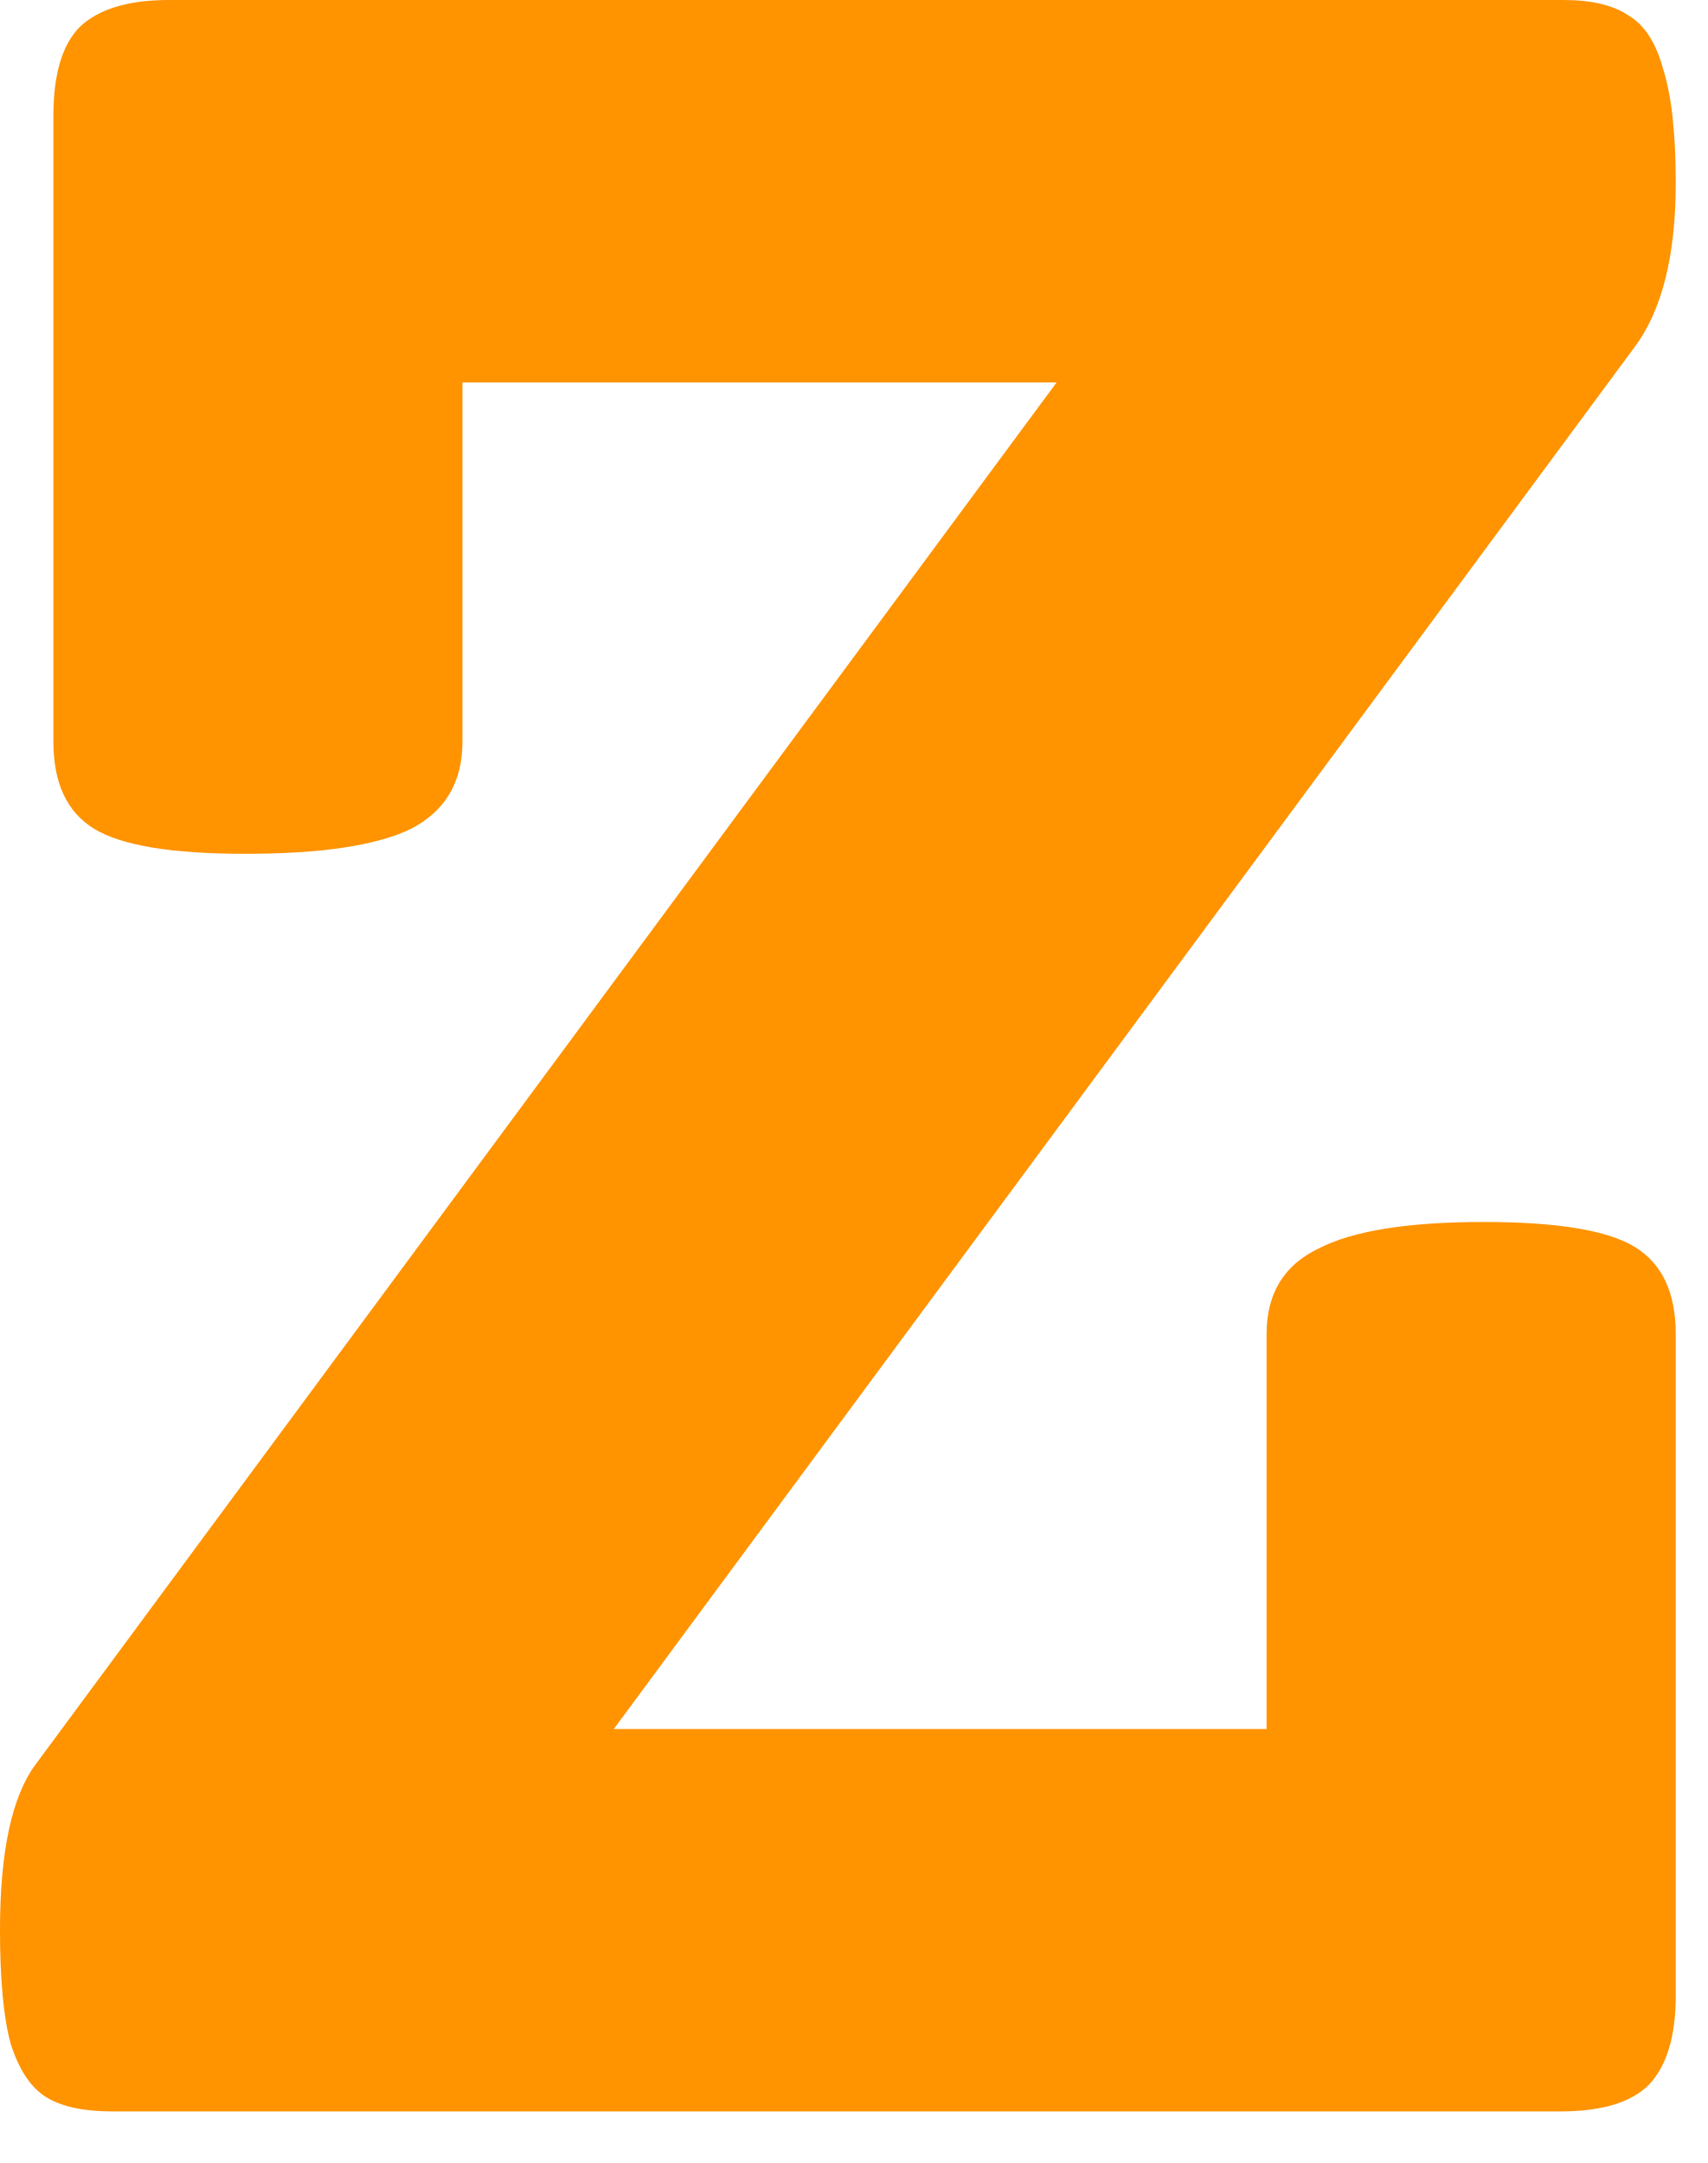
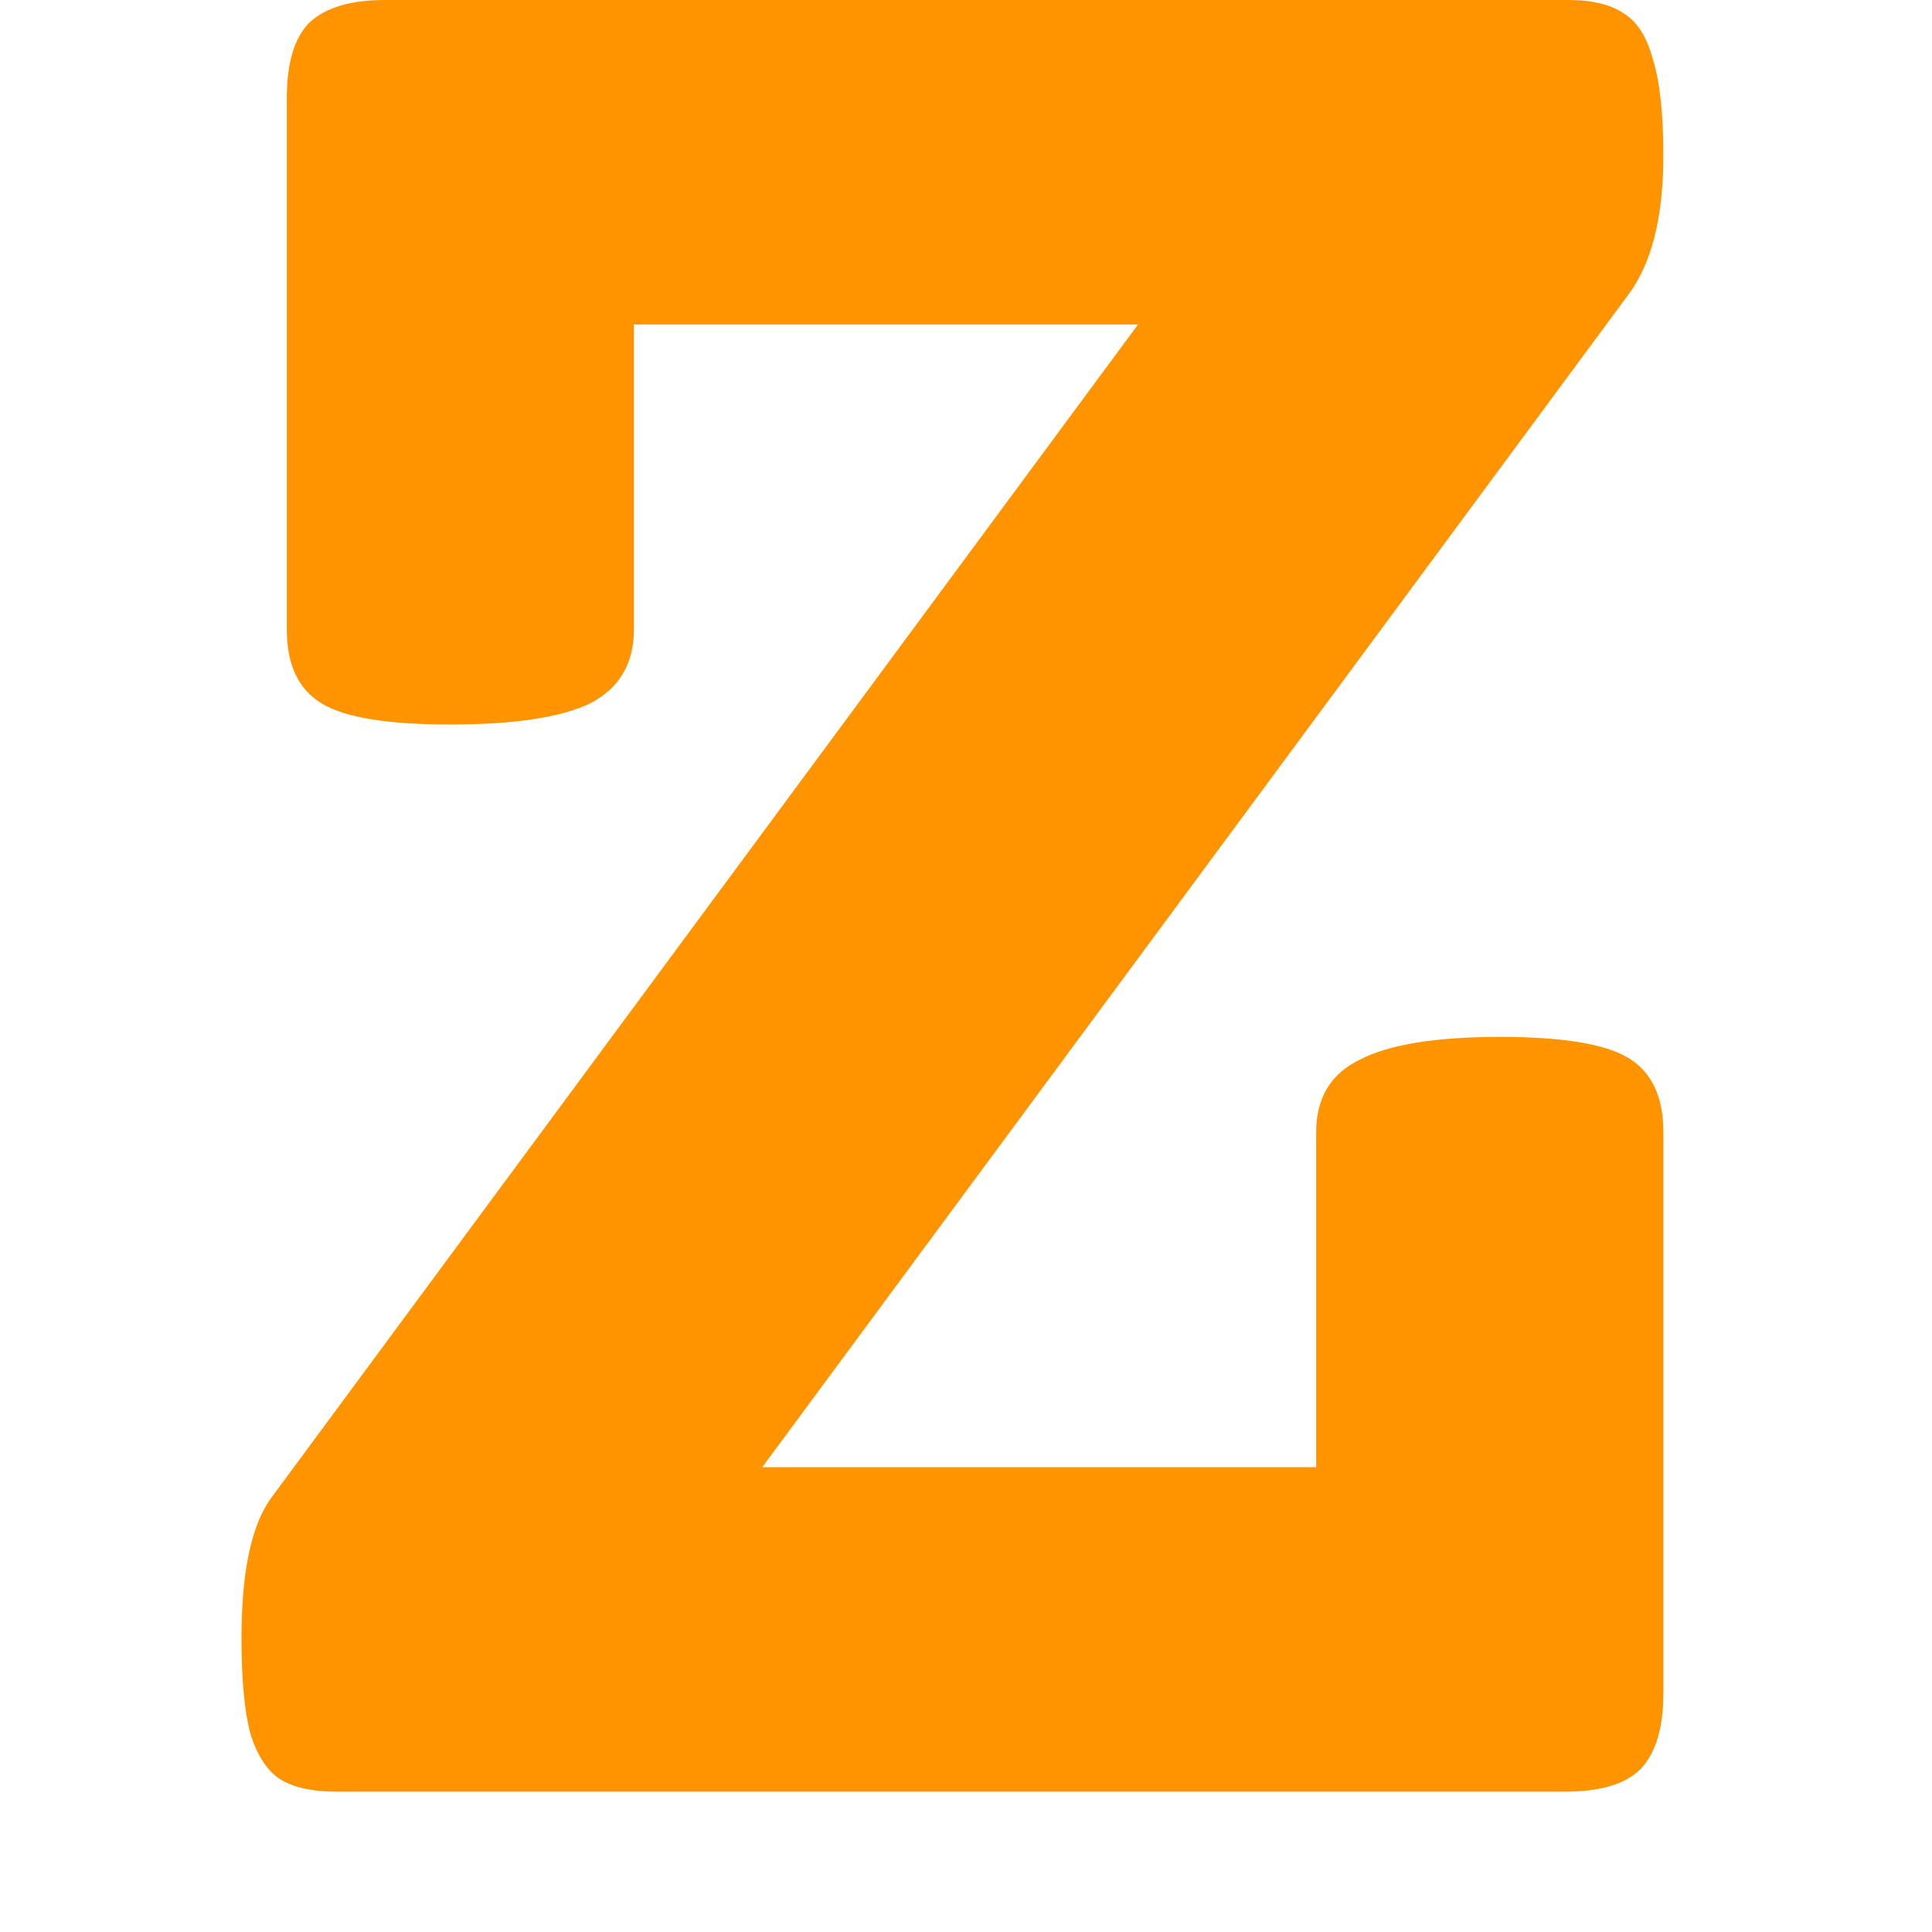
- <svg xmlns="http://www.w3.org/2000/svg" width="15" height="19" viewBox="0 0 15 19" fill="none">
+ <svg xmlns="http://www.w3.org/2000/svg" width="32" height="32" viewBox="0 0 15 20" fill="none">
  <path d="M13.734 0C13.984 0 14.177 0.047 14.312 0.141C14.448 0.224 14.547 0.38 14.609 0.609C14.682 0.839 14.719 1.172 14.719 1.609C14.719 2.245 14.599 2.724 14.359 3.047L5.391 15.188H11.125V11.719C11.125 11.365 11.276 11.115 11.578 10.969C11.88 10.812 12.365 10.734 13.031 10.734C13.677 10.734 14.12 10.807 14.359 10.953C14.599 11.099 14.719 11.354 14.719 11.719V17.531C14.719 17.885 14.641 18.146 14.484 18.312C14.328 18.469 14.068 18.547 13.703 18.547H0.984C0.734 18.547 0.542 18.505 0.406 18.422C0.271 18.338 0.167 18.182 0.094 17.953C0.031 17.724 0 17.391 0 16.953C0 16.266 0.104 15.781 0.312 15.5L9.281 3.359H4.062V6.516C4.062 6.87 3.911 7.125 3.609 7.281C3.307 7.427 2.823 7.5 2.156 7.5C1.51 7.5 1.068 7.427 0.828 7.281C0.589 7.135 0.469 6.88 0.469 6.516V1.016C0.469 0.651 0.547 0.391 0.703 0.234C0.87 0.078 1.13 0 1.484 0H13.734Z" fill="#FF9300" />
</svg>
